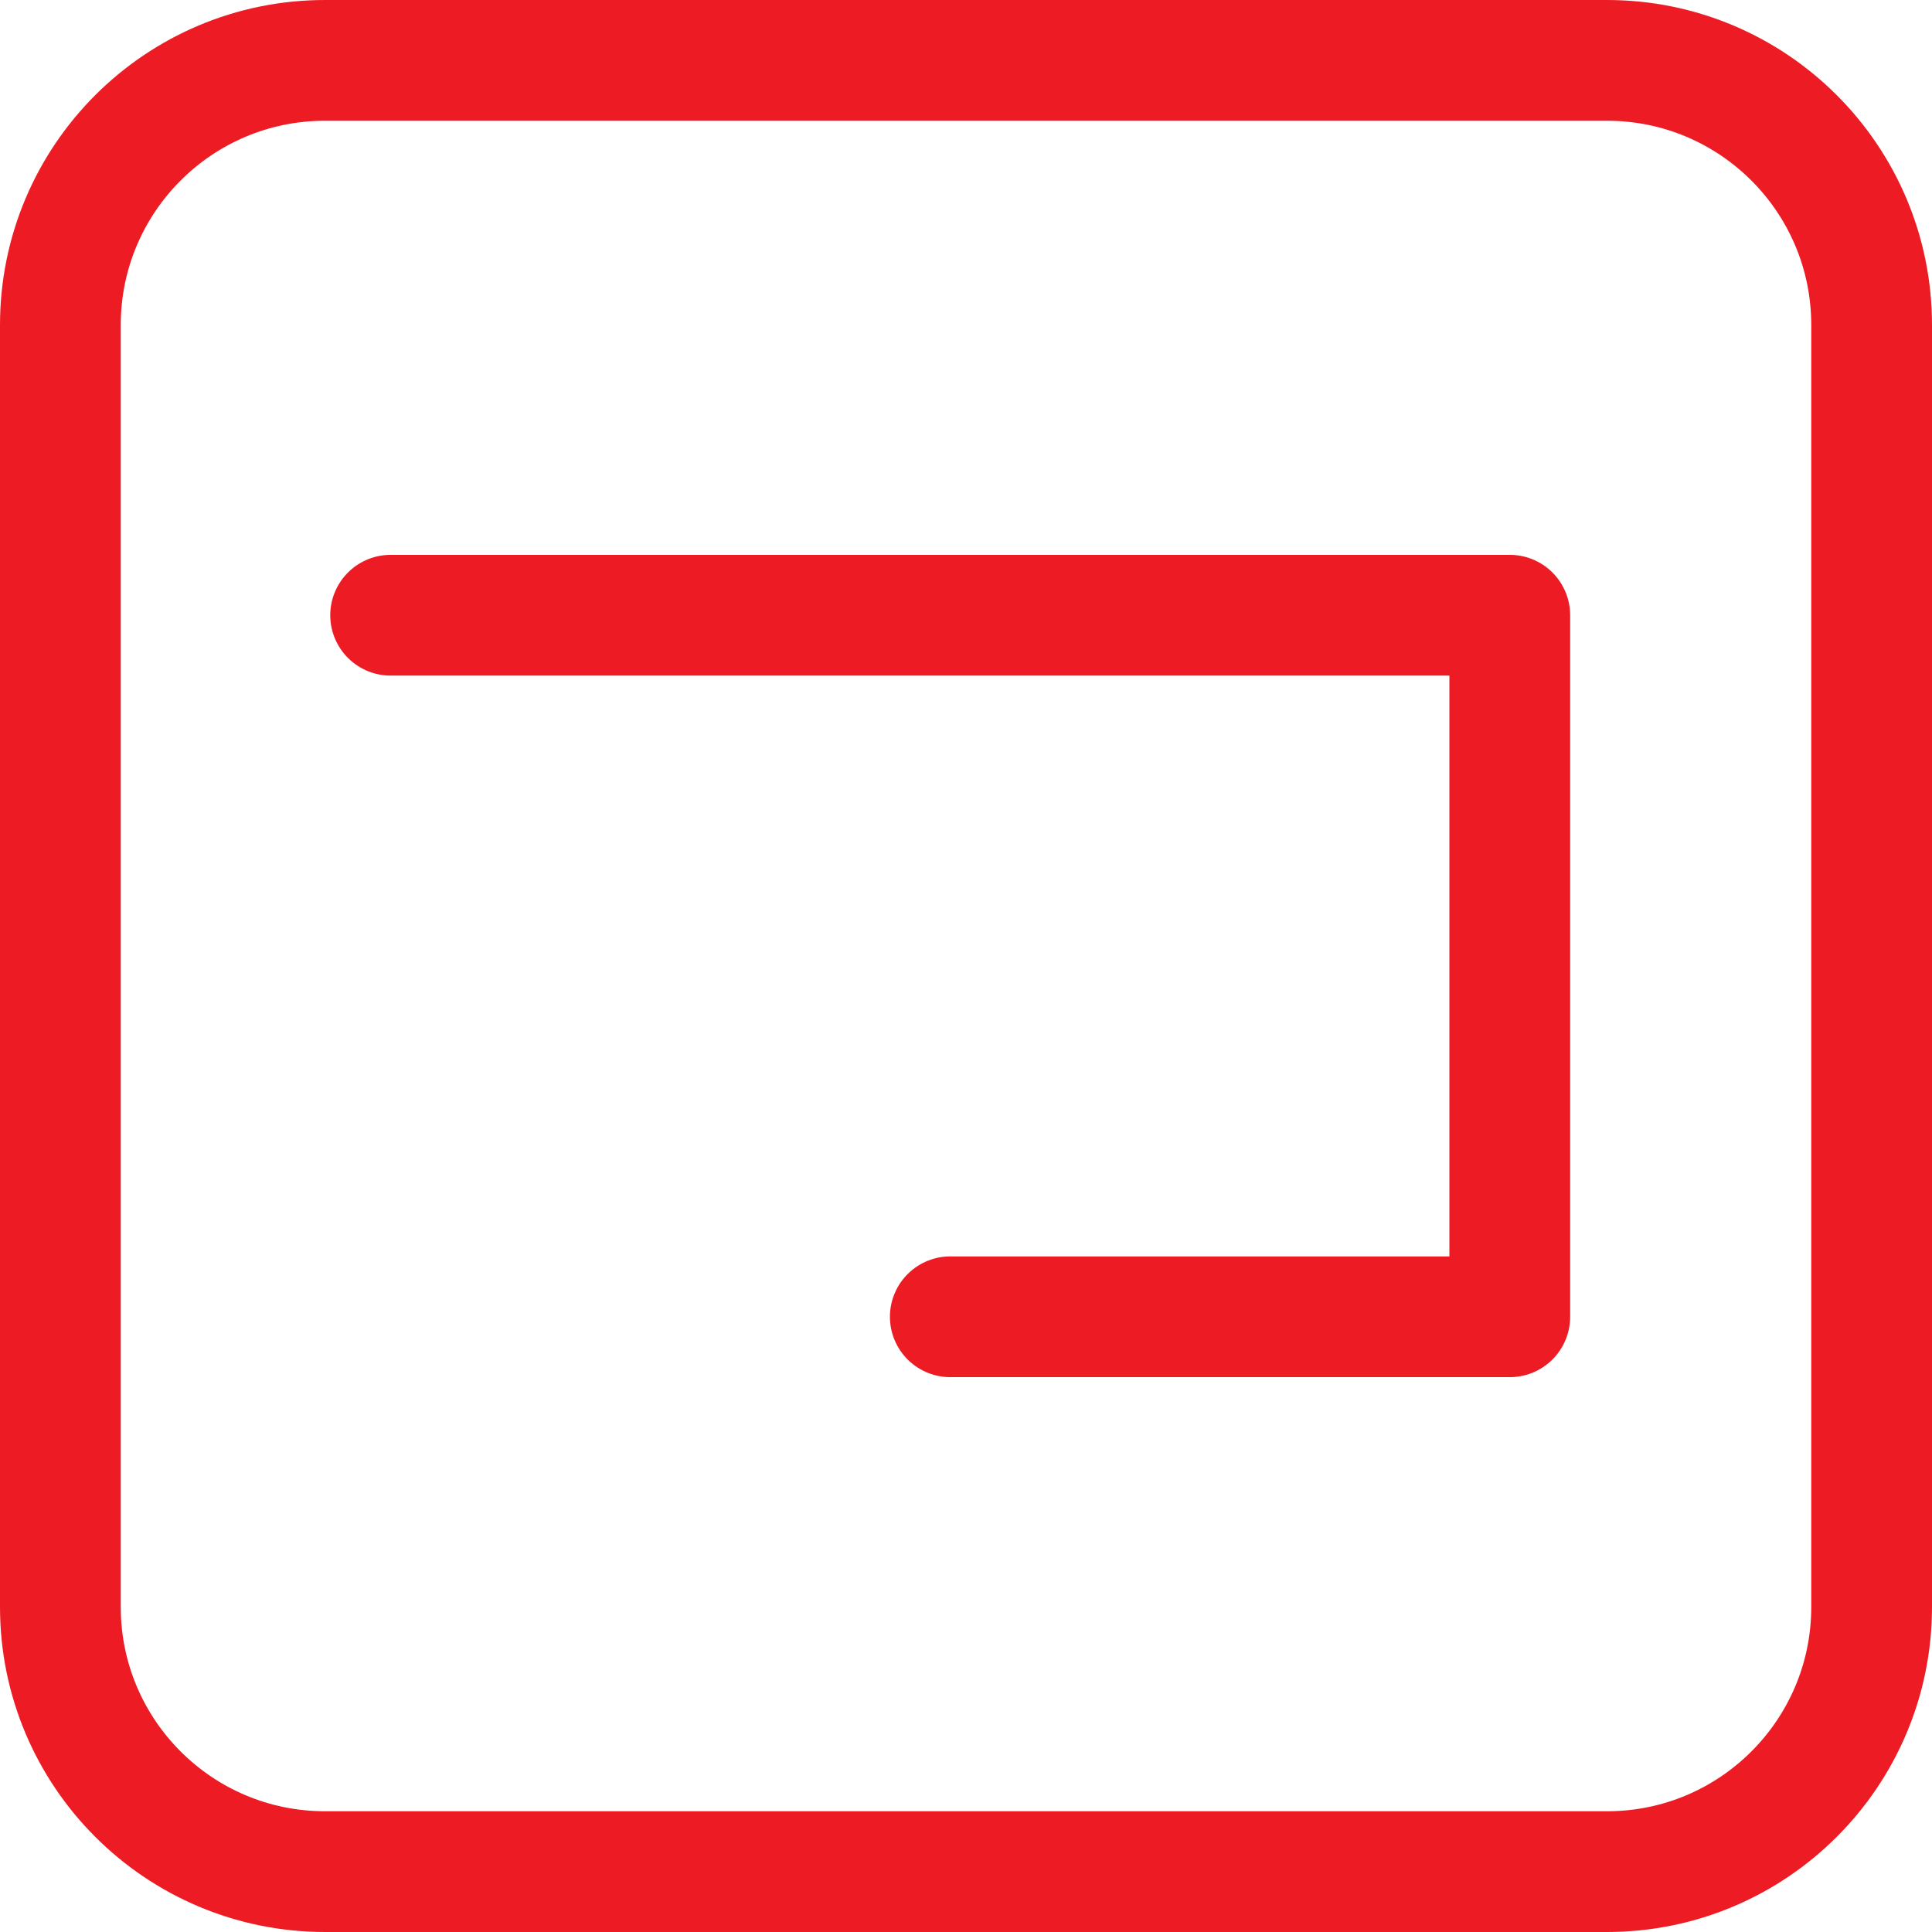
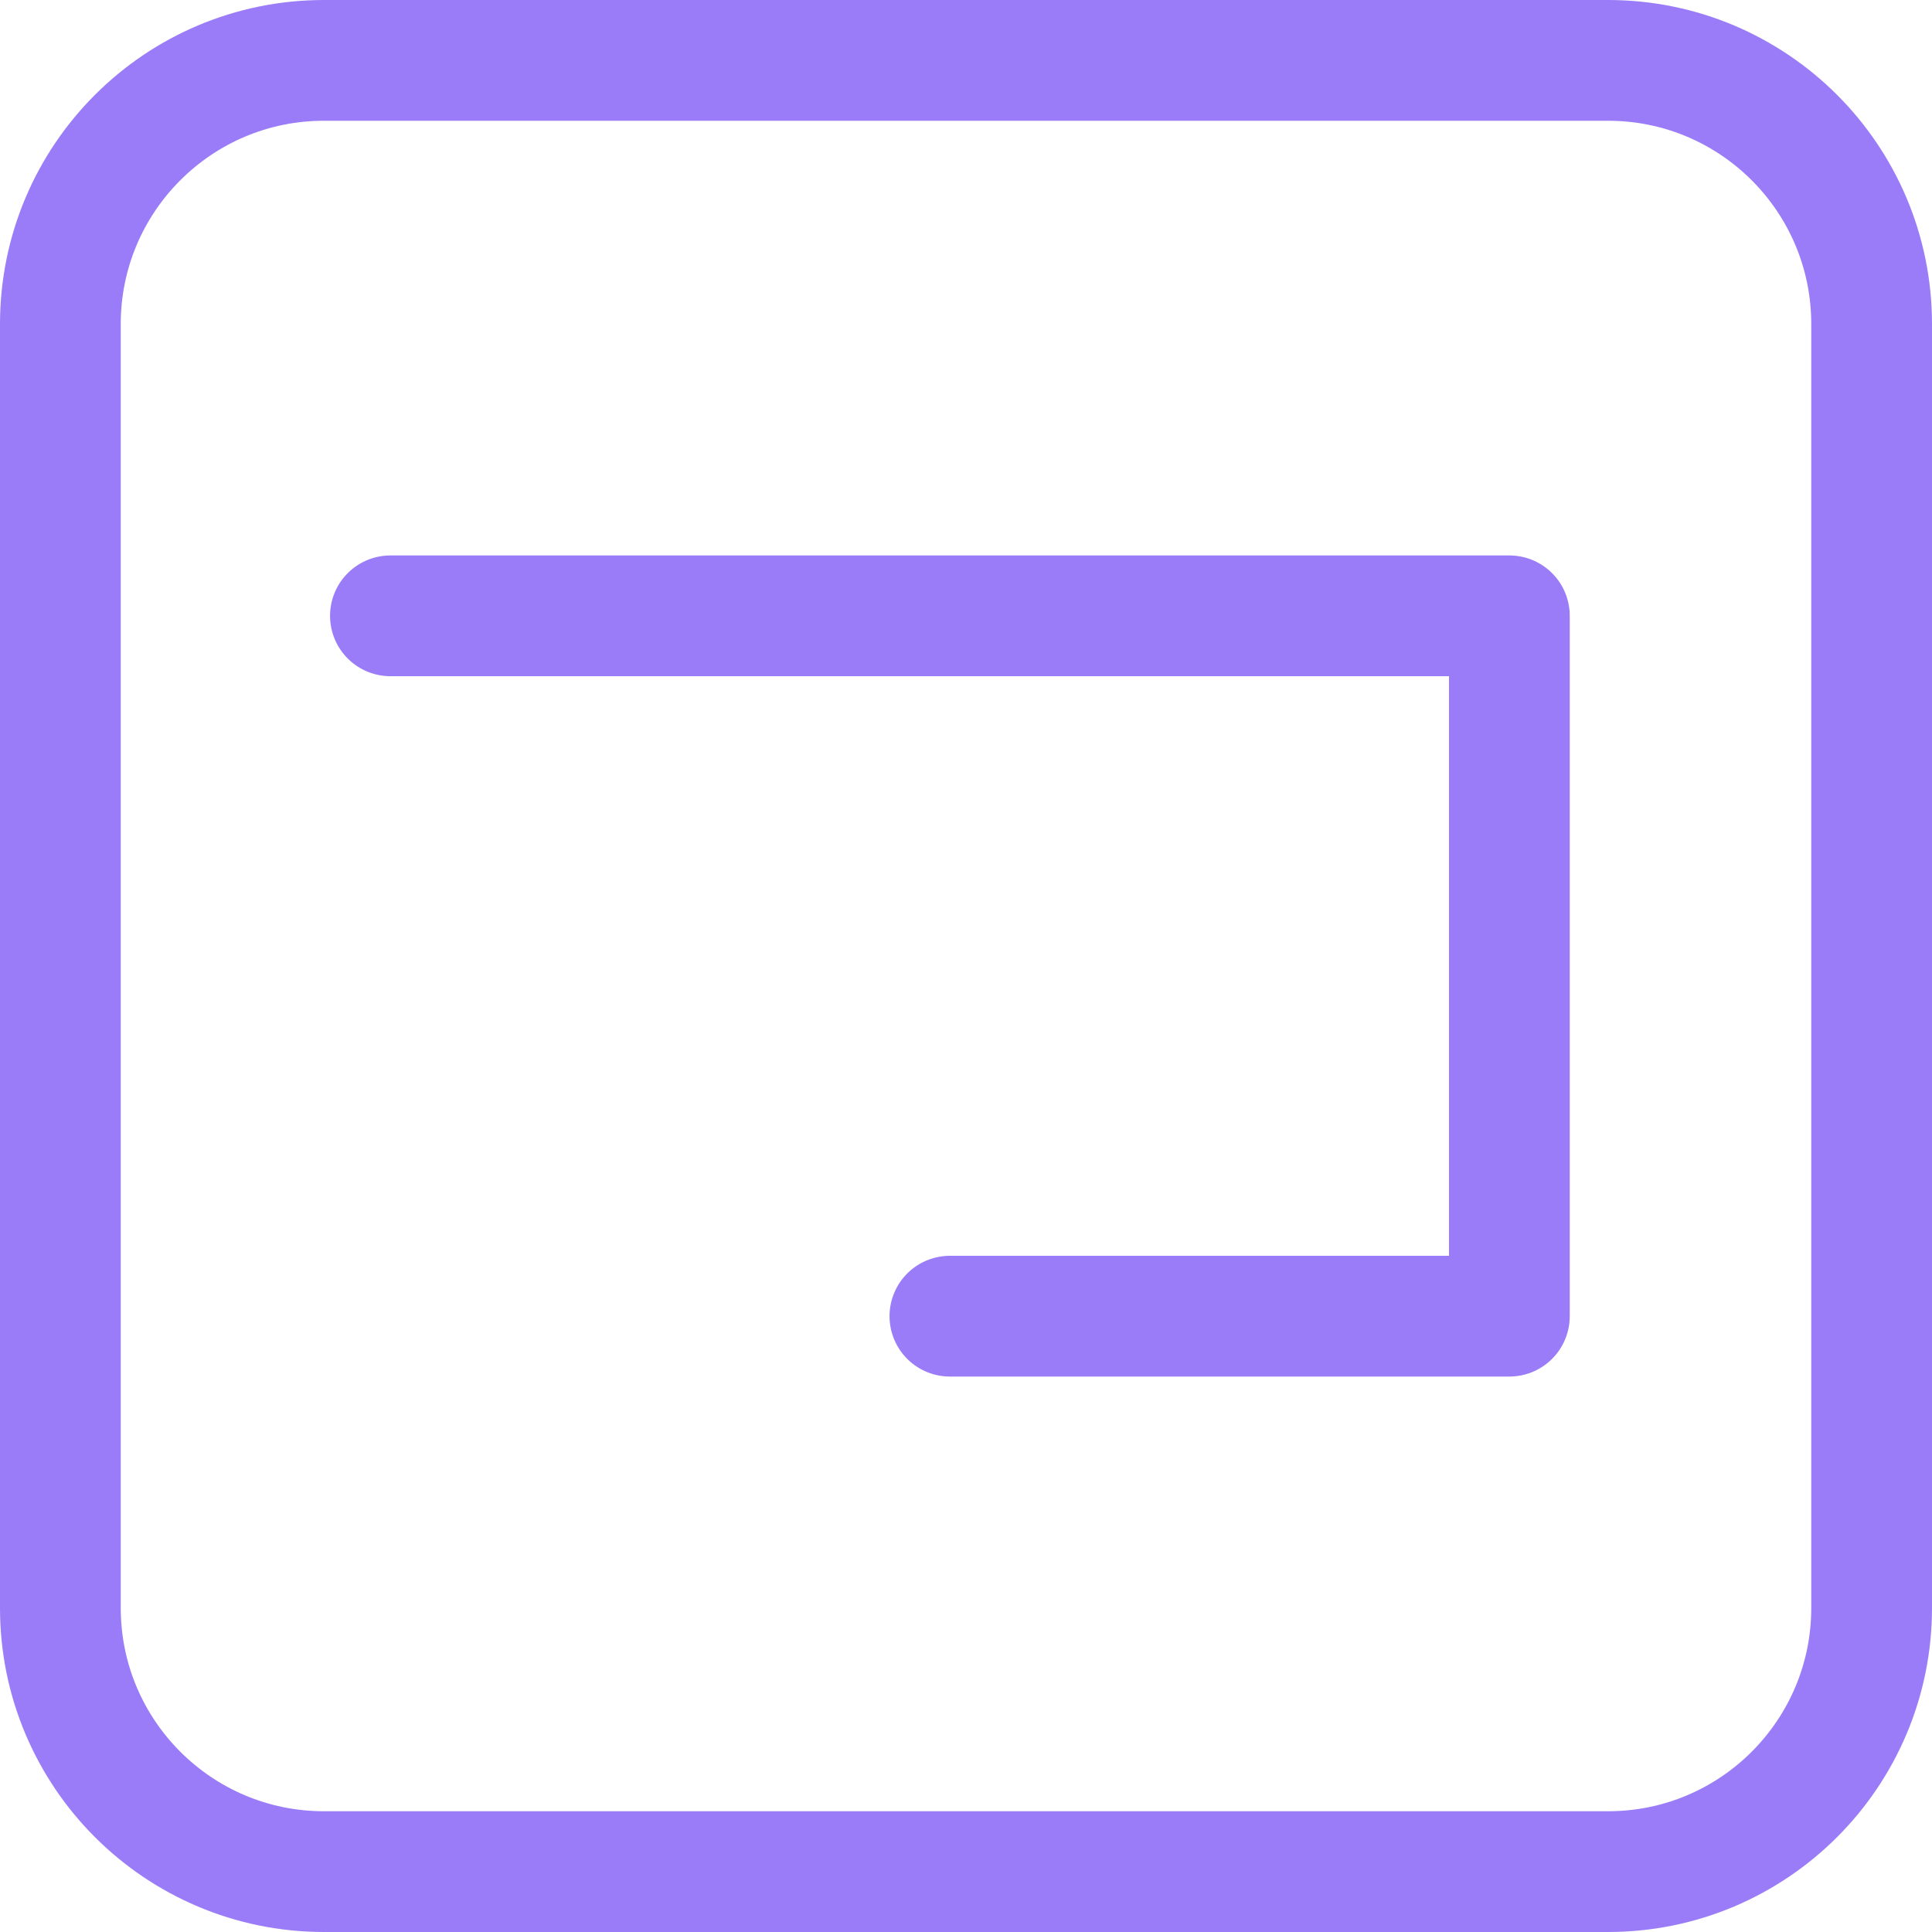
- <svg xmlns="http://www.w3.org/2000/svg" id="Camada_2" data-name="Camada 2" viewBox="0 0 96 96">
+ <svg xmlns="http://www.w3.org/2000/svg" id="Camada_2" version="1.1" viewBox="0 0 96 96">
  <defs>
    <style>
-       .cls-1 {
-         stroke-miterlimit: 10;
+       .st0 {
+         stroke-linecap: round;
+         stroke-linejoin: round;
      }

-       .cls-1, .cls-2 {
+       .st0, .st1 {
        fill: none;
-         stroke: #ed1c24;
+         stroke: #9a7cf8;
        stroke-width: 6px;
      }

-       .cls-2 {
-         stroke-linecap: round;
-         stroke-linejoin: round;
+       .st1 {
+         stroke-miterlimit: 10;
      }
    </style>
  </defs>
  <g id="galeria">
-     <rect class="cls-1" x="3" y="3" width="90" height="90" rx="13.15" ry="13.15" />
-     <polyline class="cls-2" points="19.41 30.57 75.02 30.57 75.02 65.43 47.22 65.43" />
+     <rect class="st1" x="3" y="3" width="90" height="90" rx="13.1" ry="13.1" />
+     <polyline class="st0" points="19.4 30.6 75 30.6 75 65.4 47.2 65.4" />
  </g>
</svg>
